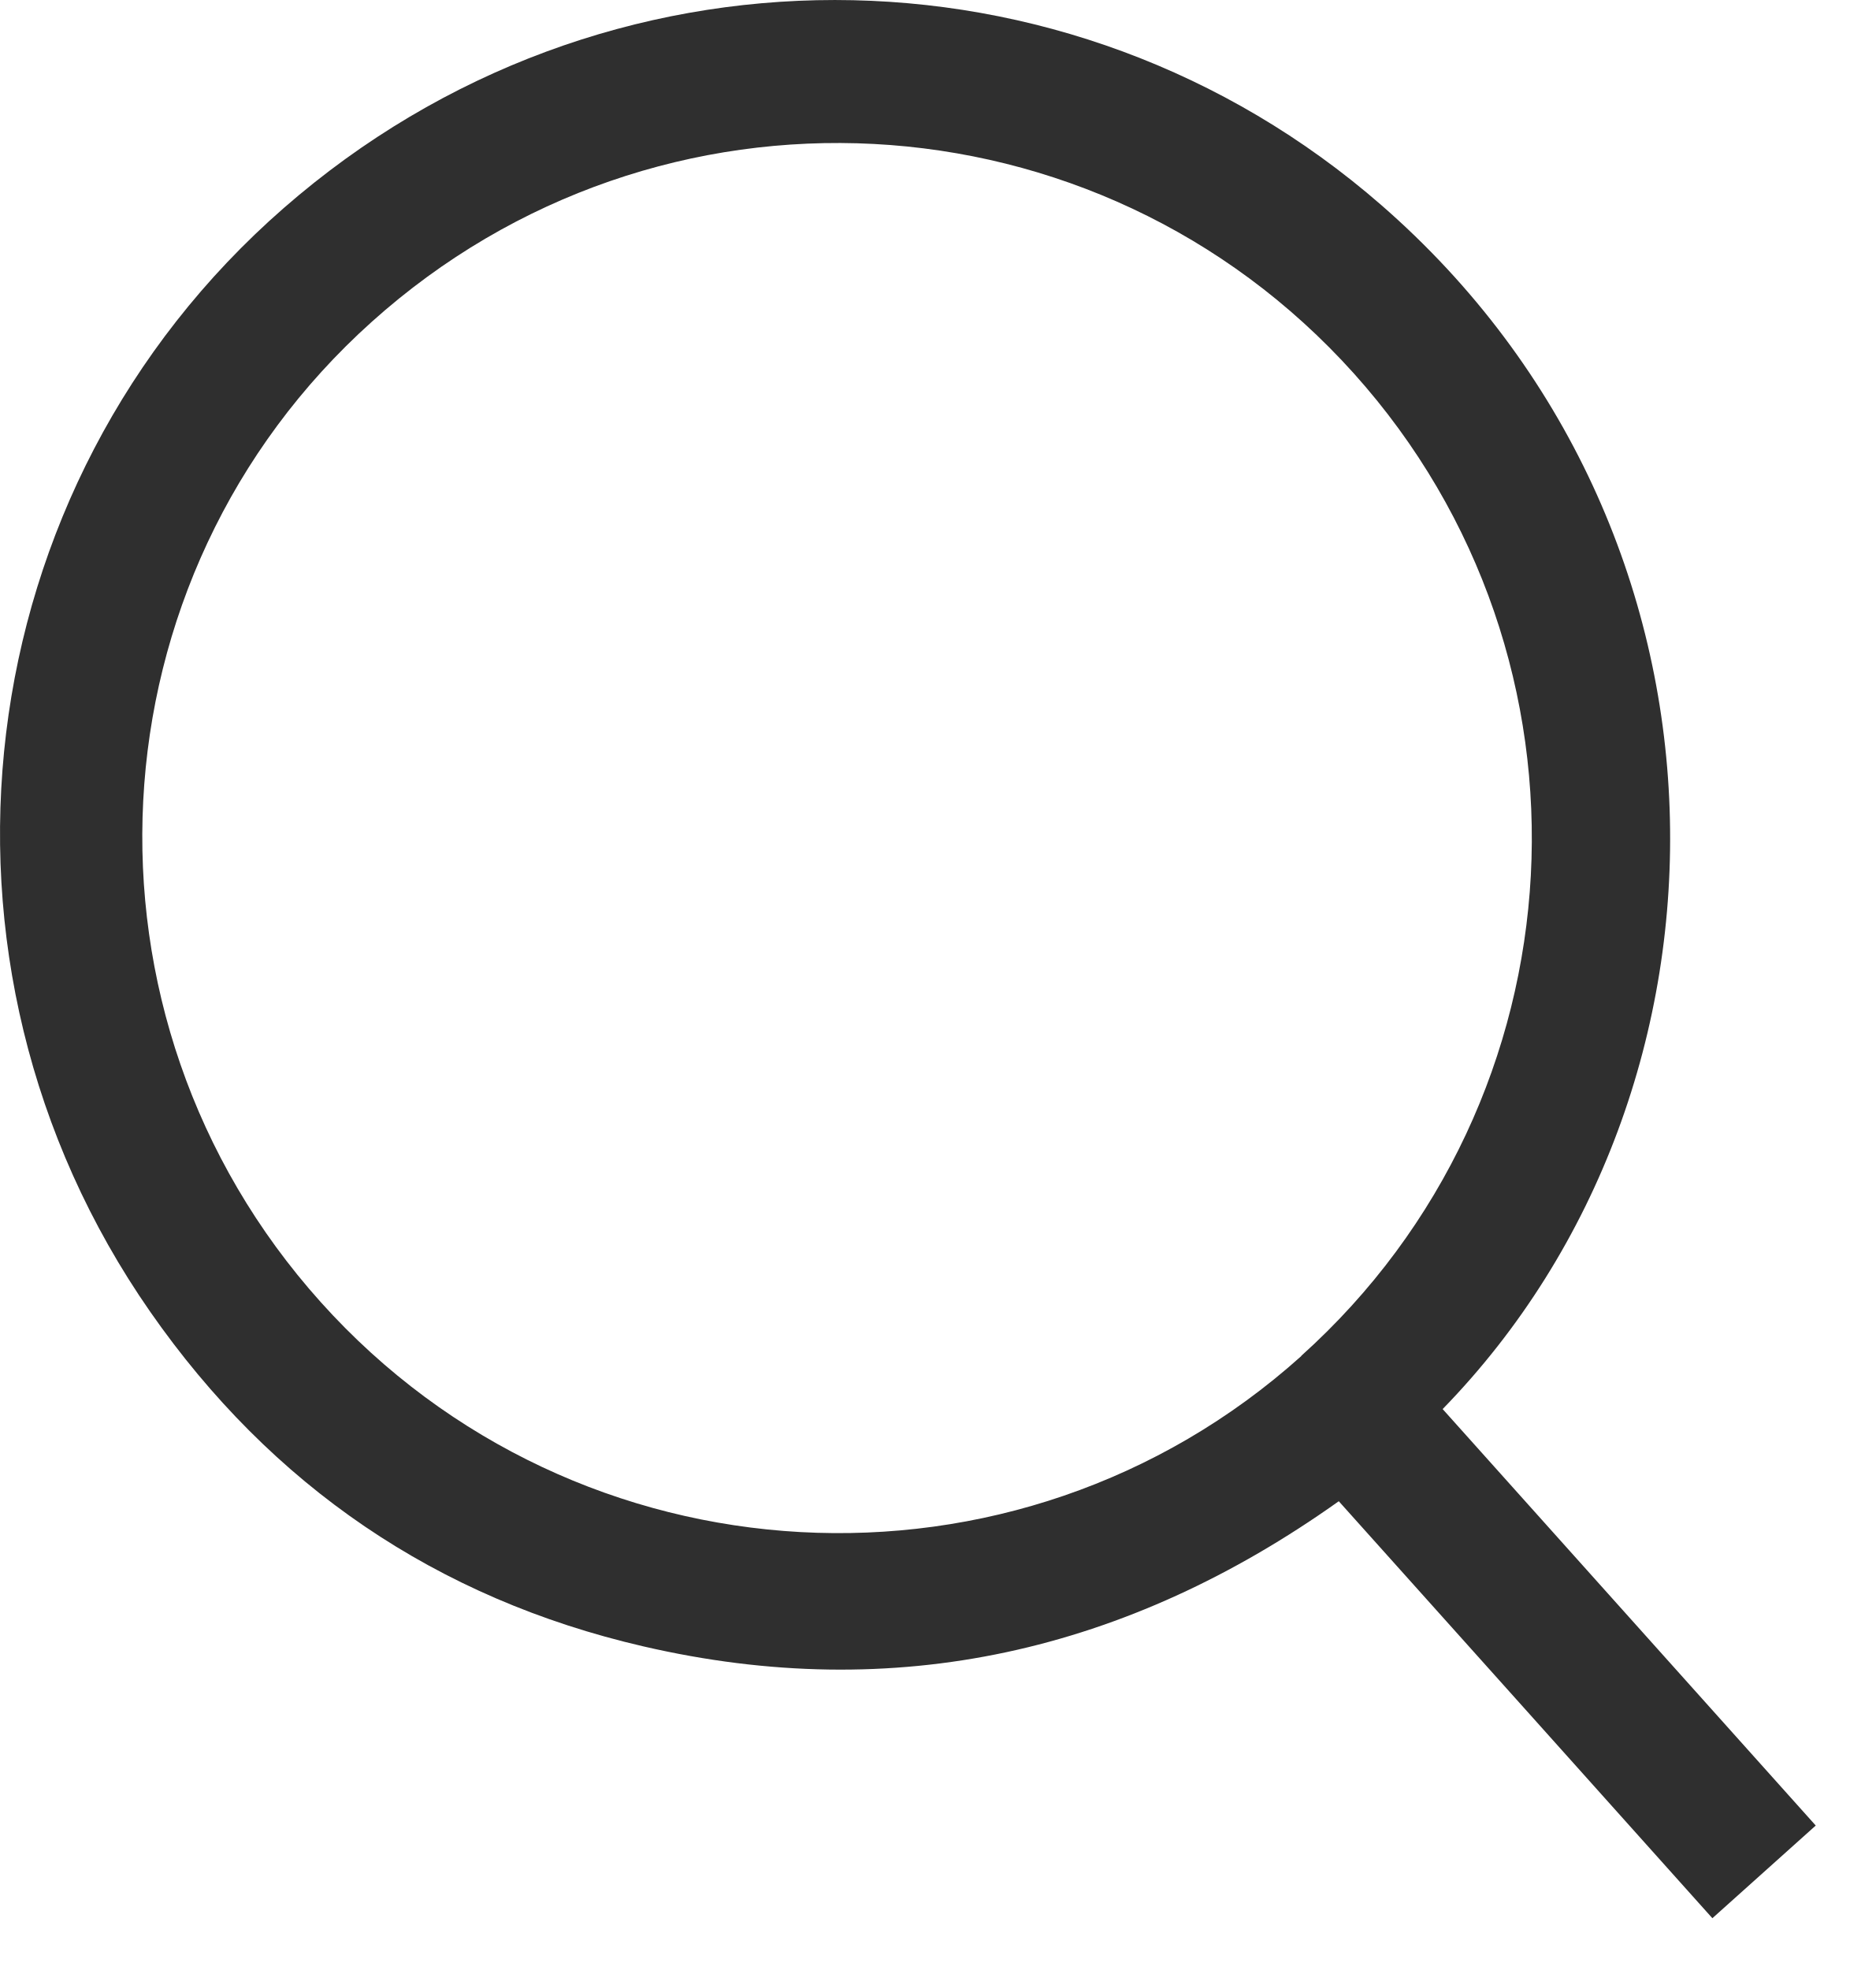
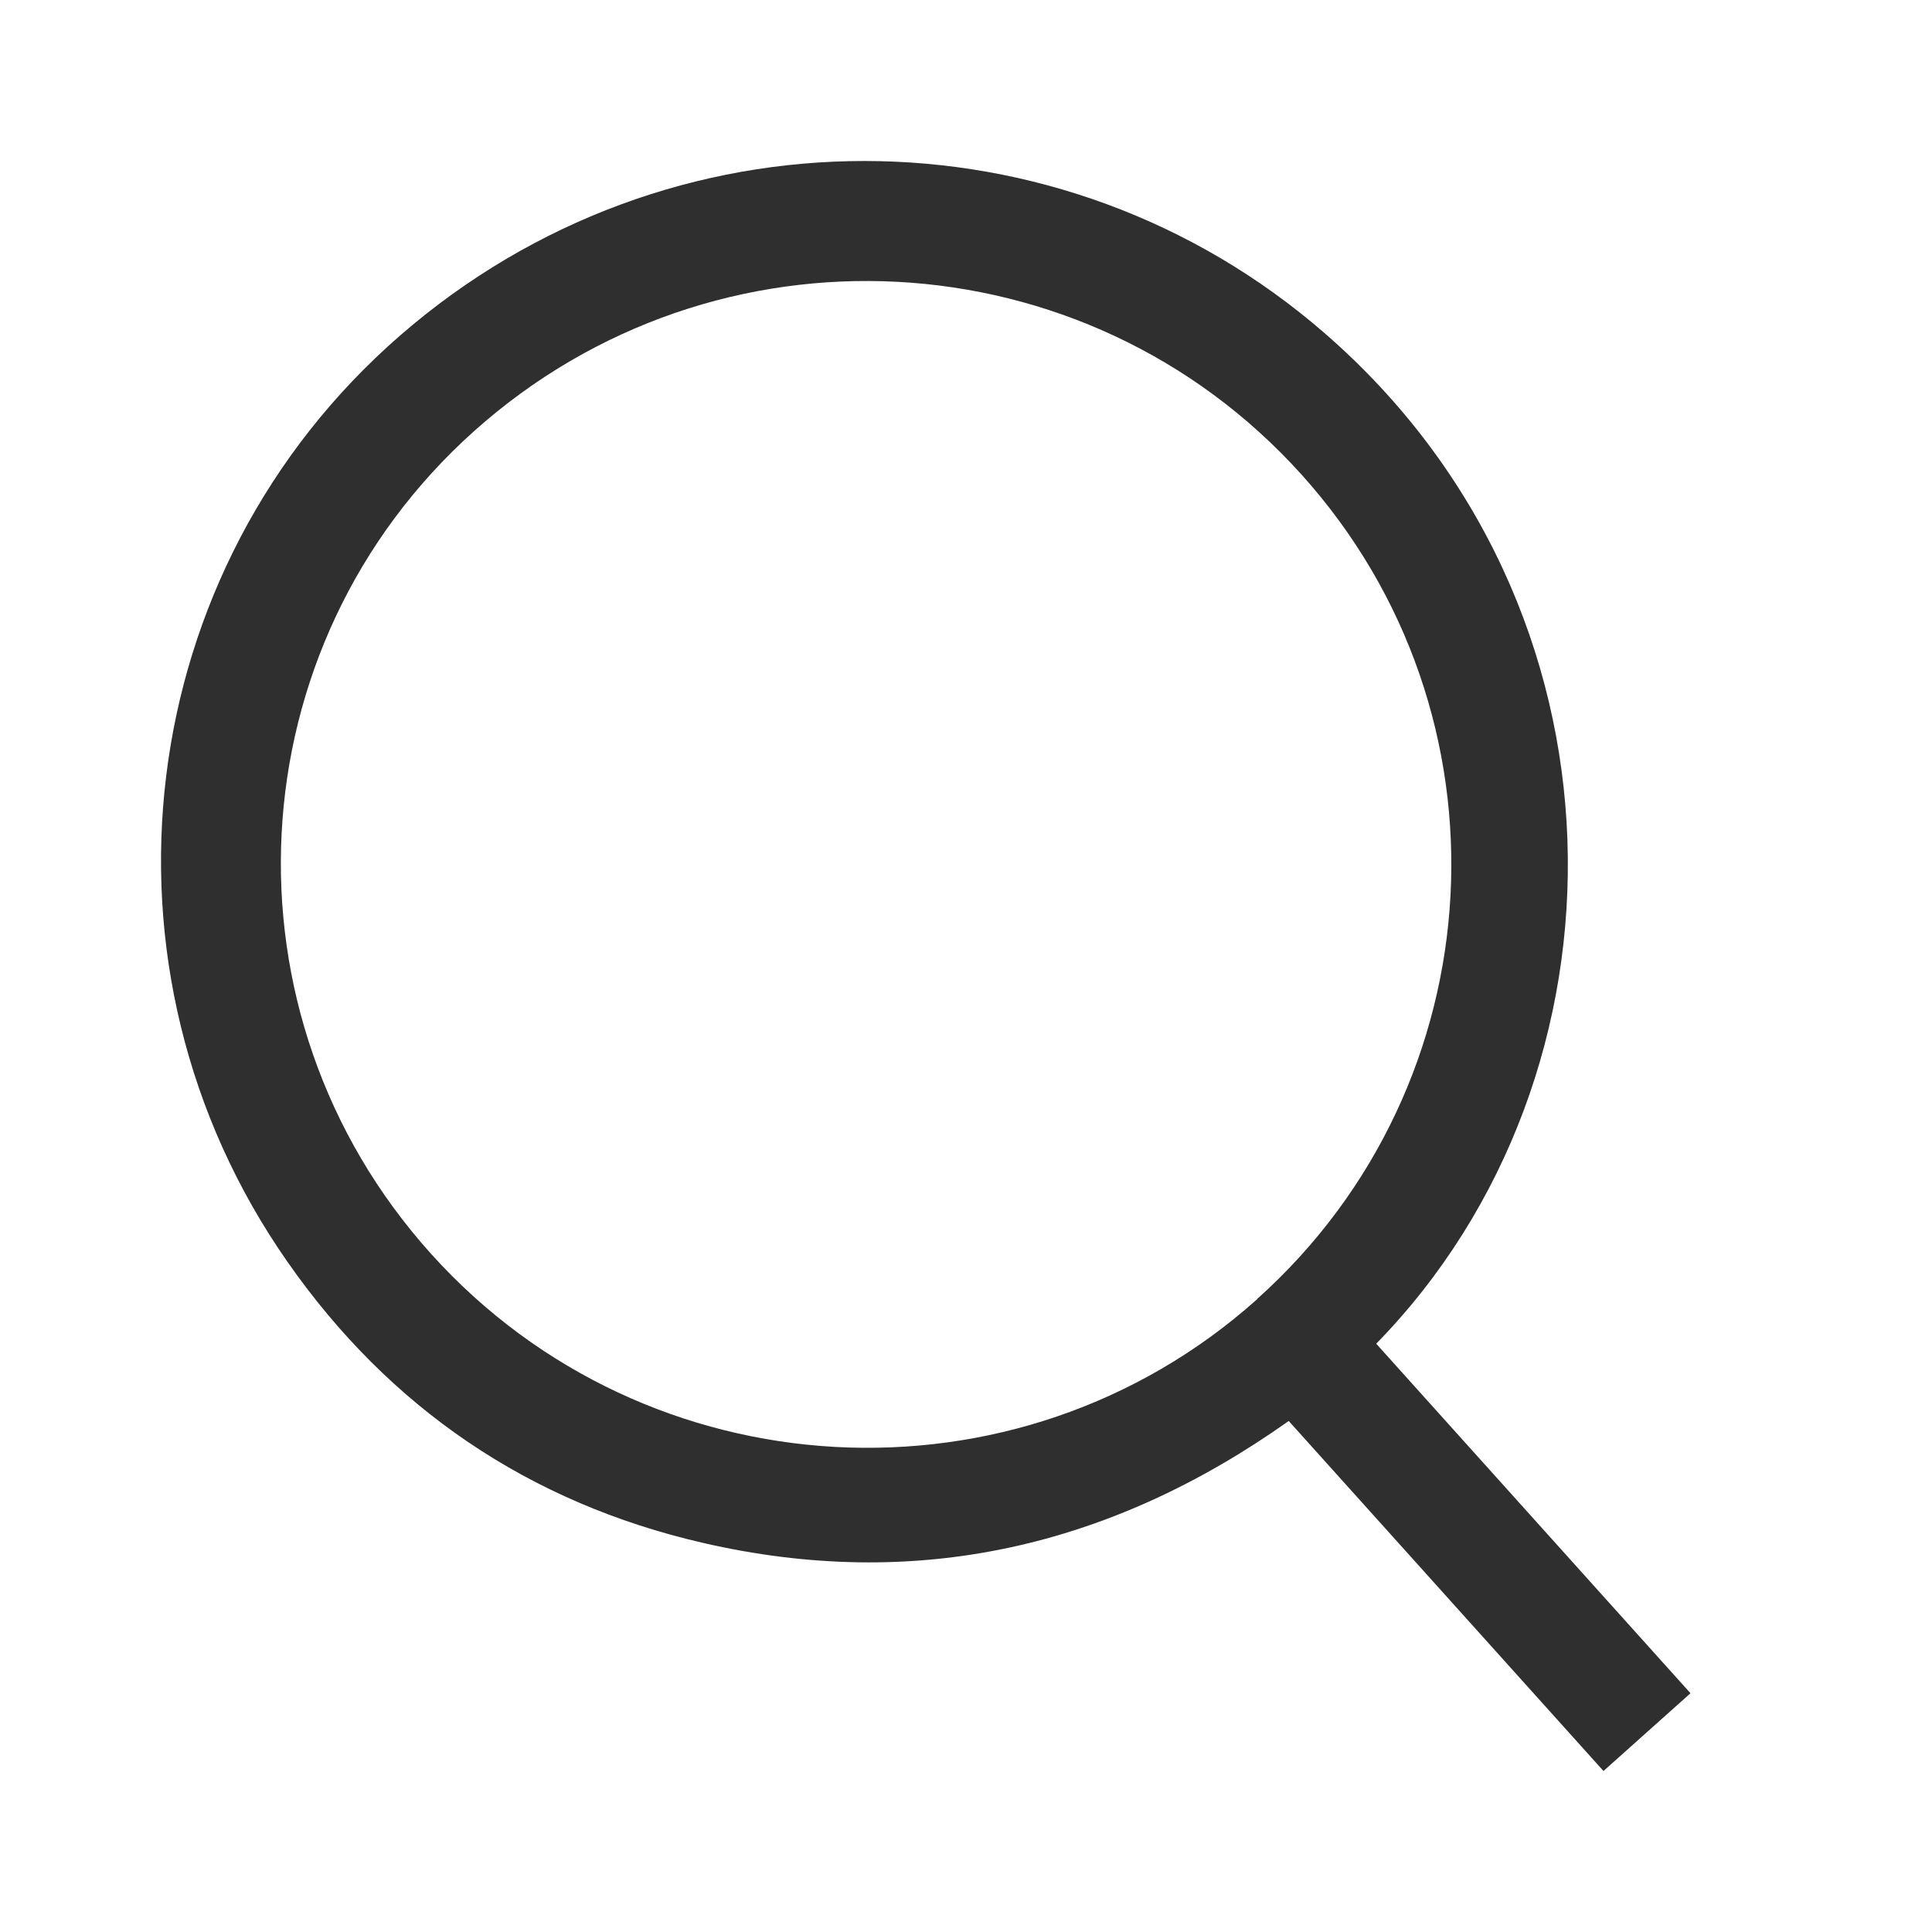
- <svg xmlns="http://www.w3.org/2000/svg" width="20" height="21" viewBox="0 0 20 21" fill="none">
-   <path d="M15.379 15.019L19.358 19.46L18.256 20.448C16.932 18.969 15.605 17.489 14.273 16.003C12.013 17.61 9.547 18.173 6.858 17.55C4.656 17.041 2.893 15.838 1.602 13.984C-0.994 10.256 -0.375 5.185 3.026 2.217C6.426 -0.751 11.394 -0.716 14.725 2.185C18.714 5.658 18.718 11.594 15.38 15.021L15.379 15.019ZM13.872 14.454C16.917 11.719 17.169 7.025 14.433 3.98C11.695 0.934 7.017 0.688 3.963 3.431C0.927 6.155 0.684 10.834 3.42 13.881C6.152 16.924 10.837 17.182 13.874 14.455L13.872 14.454Z" fill="#2F2F2F" />
+ <svg xmlns="http://www.w3.org/2000/svg" width="24" height="24" viewBox="0 0 24 24" fill="none">
+   <rect width="24" height="24" />
+   <path d="M17.094 16.69L21 21.034L19.919 22C18.619 20.554 17.317 19.106 16.009 17.652C13.791 19.225 11.371 19.775 8.731 19.166C6.57 18.668 4.84 17.491 3.573 15.678C1.024 12.032 1.632 7.071 4.97 4.168C8.308 1.266 13.184 1.299 16.453 4.137C20.368 7.534 20.372 13.34 17.096 16.692L17.094 16.69ZM15.616 16.137C18.604 13.462 18.851 8.871 16.166 5.893C13.479 2.913 8.888 2.673 5.89 5.355C2.91 8.02 2.671 12.597 5.357 15.578C8.039 18.553 12.636 18.806 15.617 16.139L15.616 16.137Z" fill="#2F2F2F" />
</svg>
